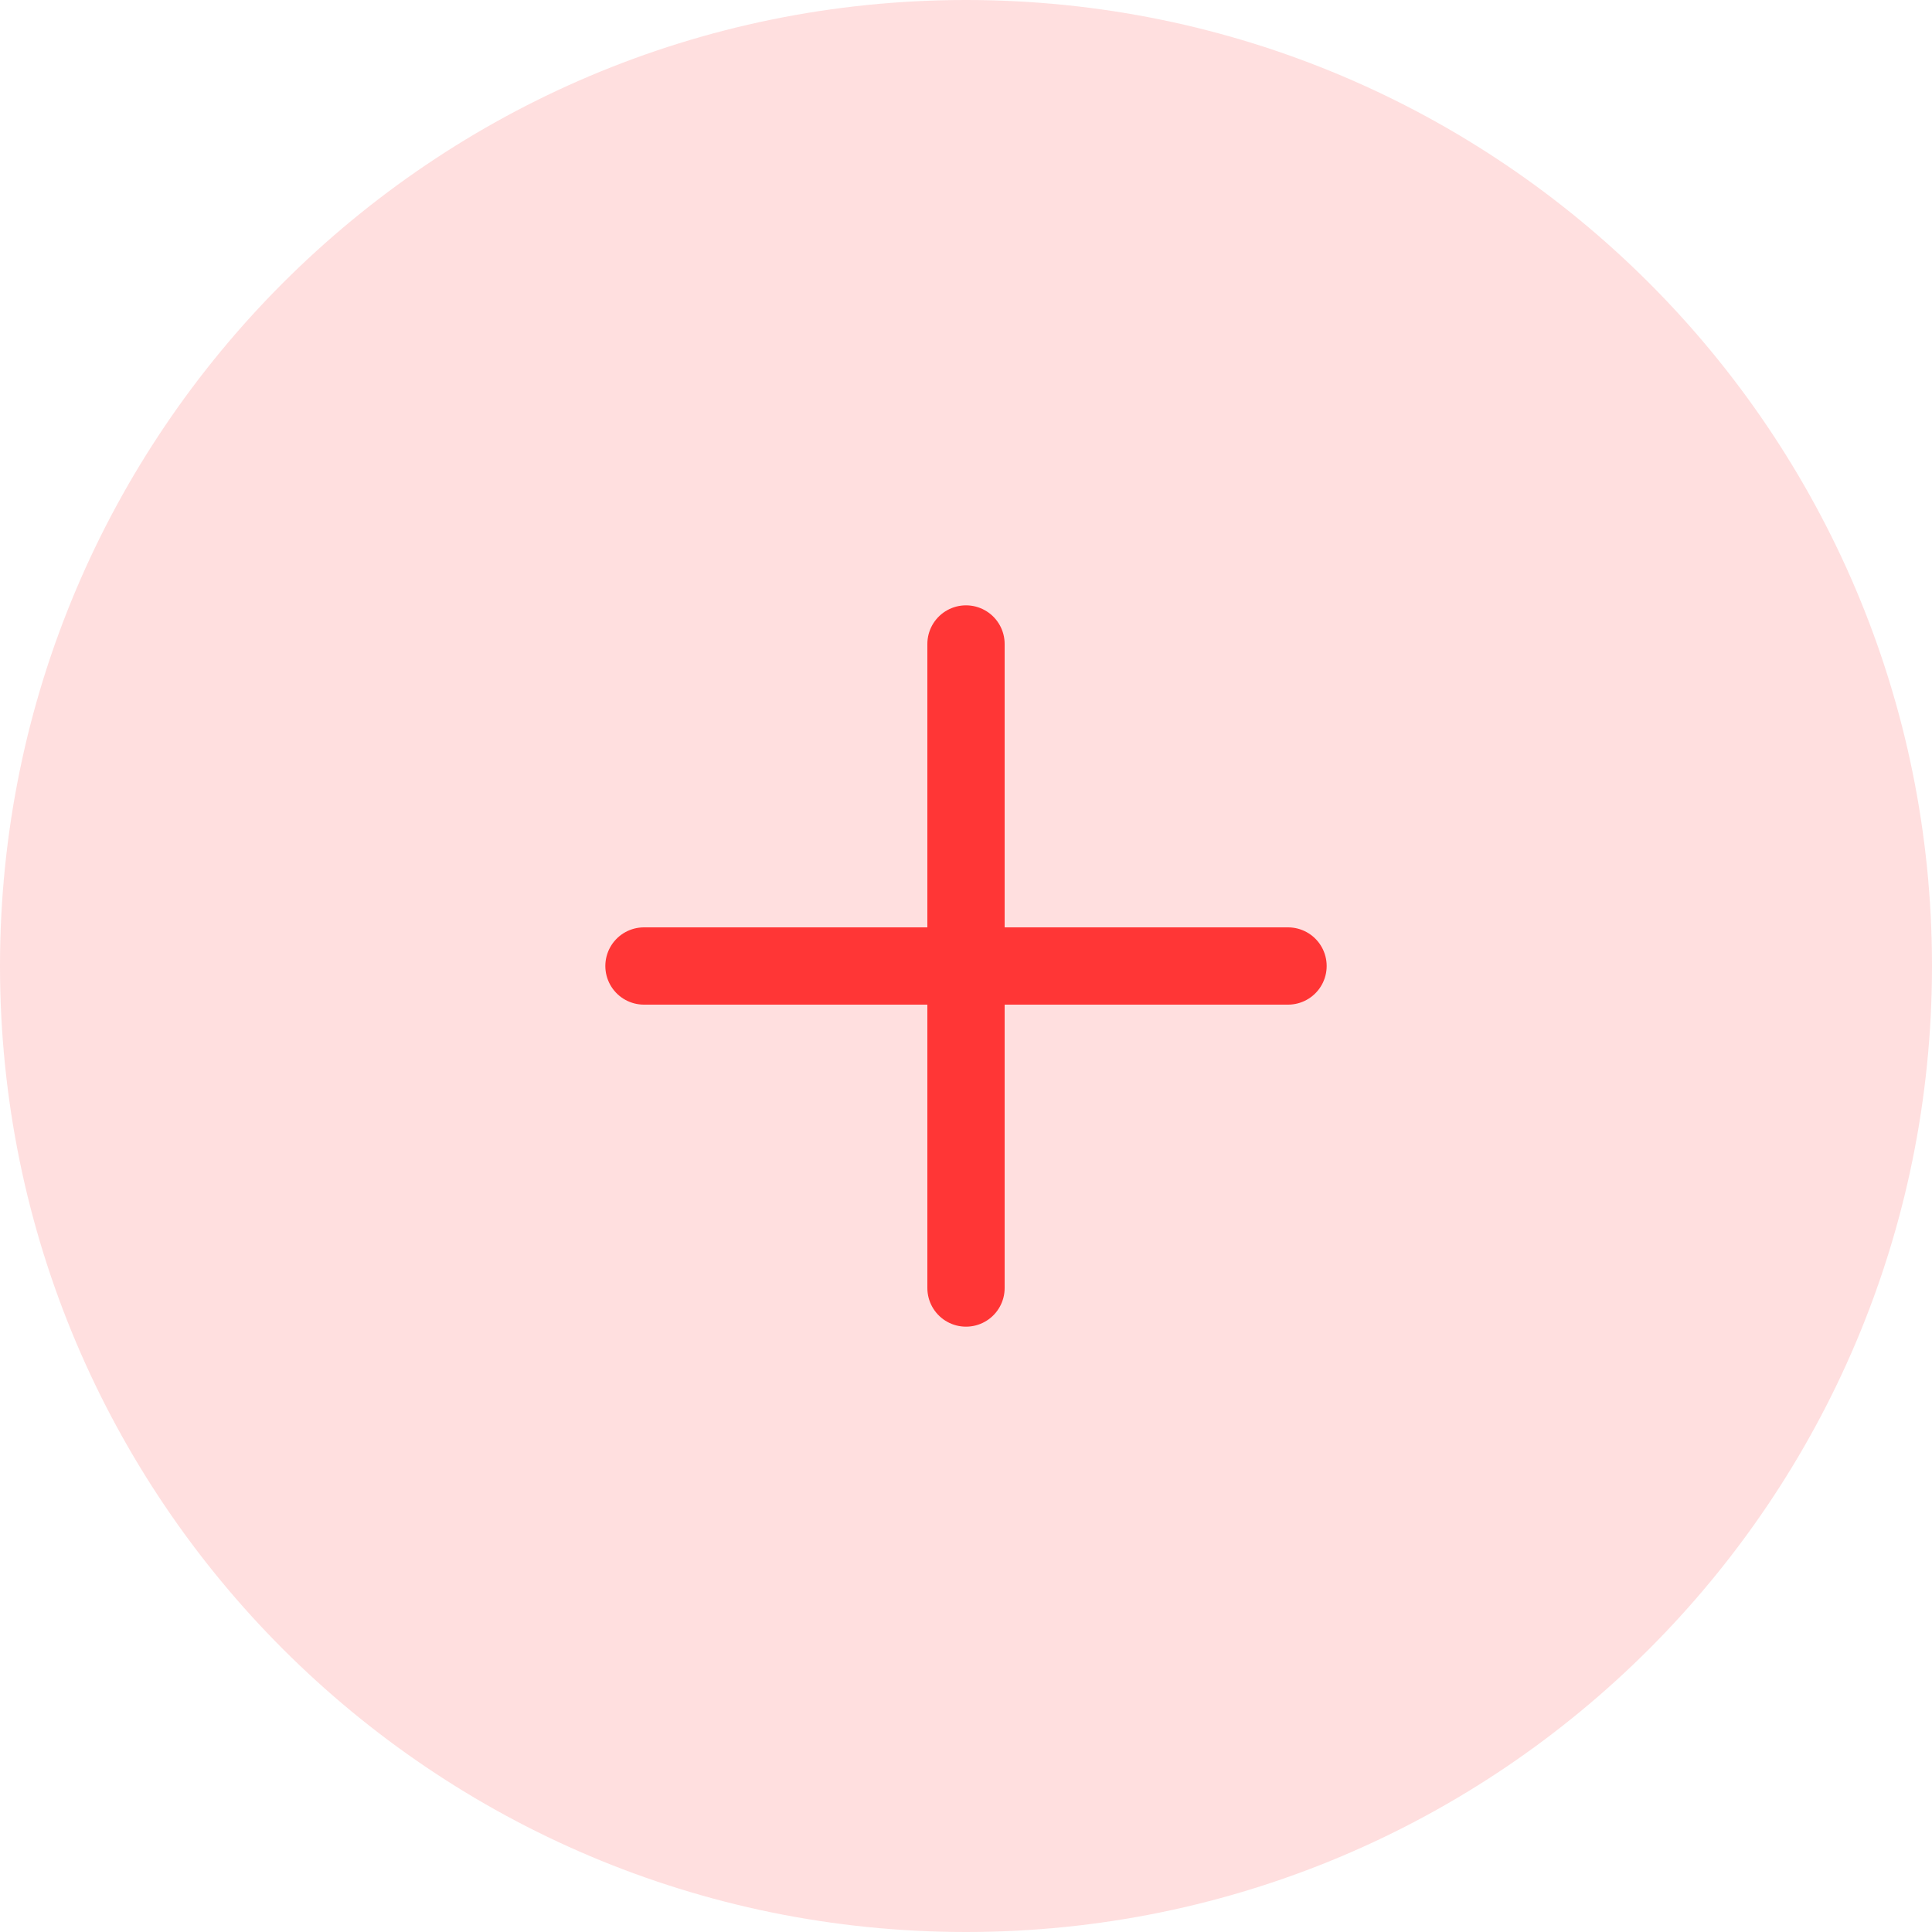
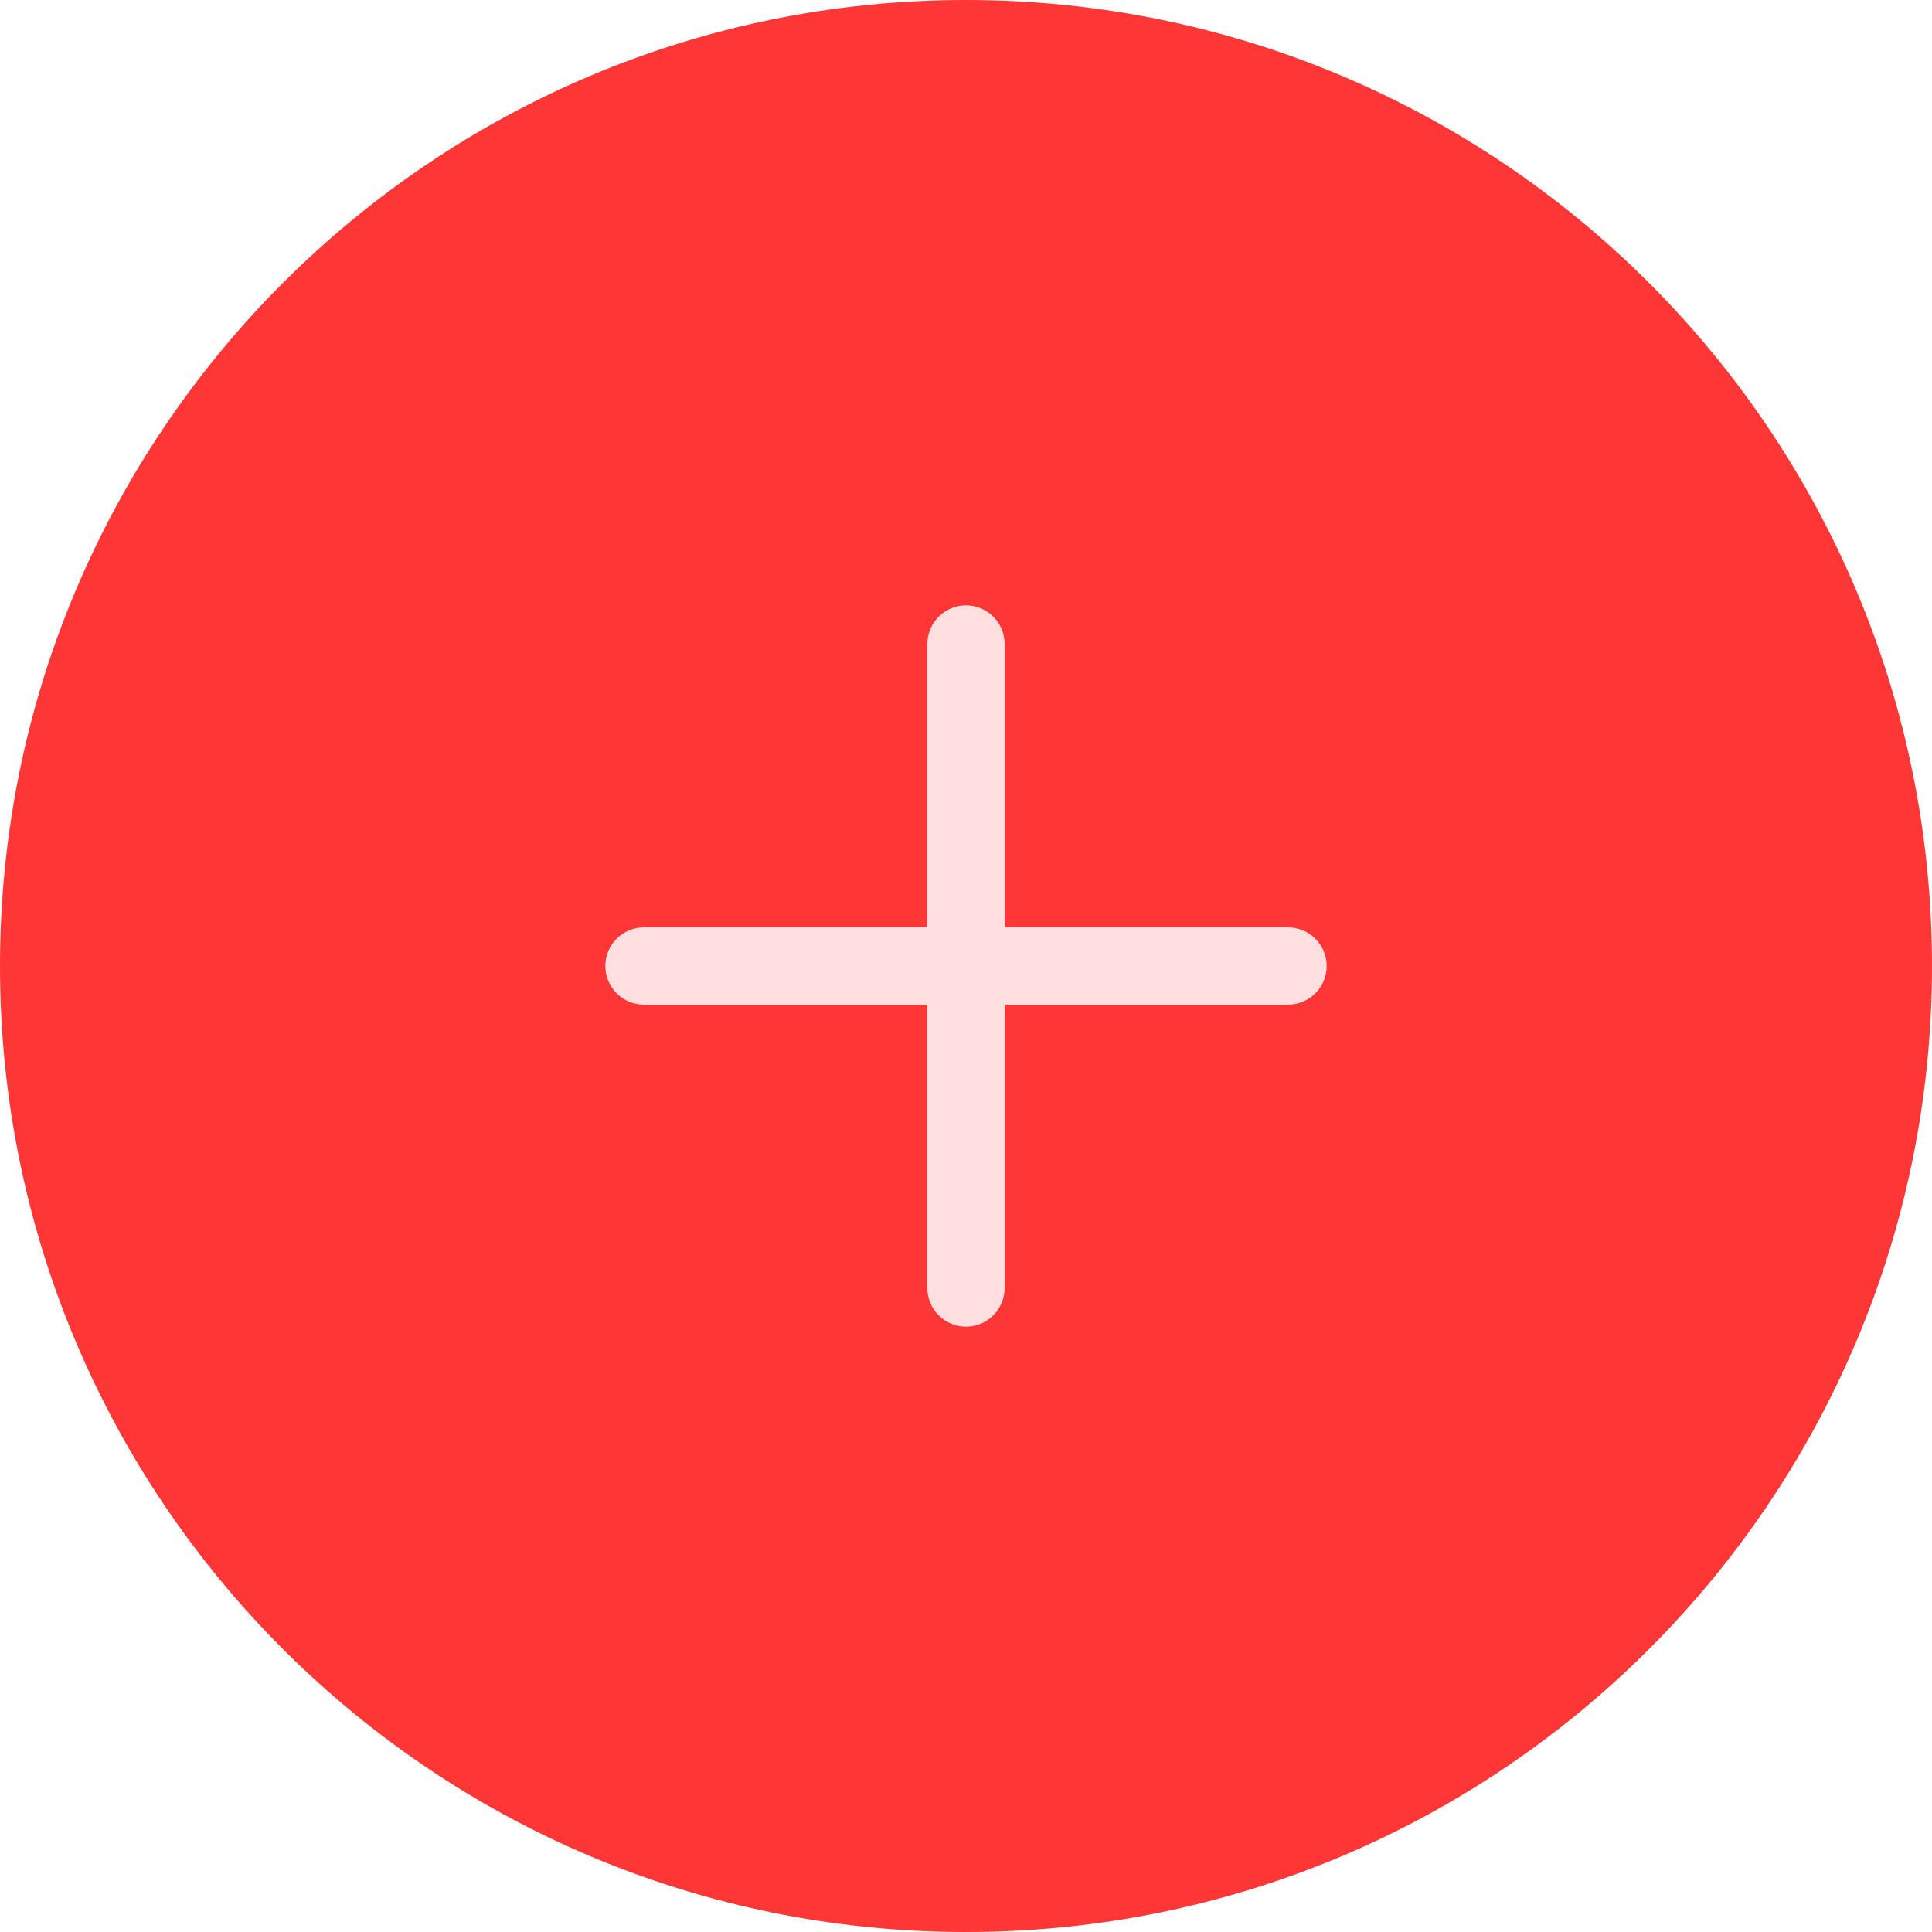
<svg xmlns="http://www.w3.org/2000/svg" width="25" height="25" viewBox="0 0 25 25" fill="none">
-   <circle cx="12.5" cy="12.5" r="12.5" fill="#FFDFDF" />
-   <path d="M12.5 8.333V16.667" stroke="#FF3636" stroke-linecap="round" stroke-linejoin="round" />
-   <path d="M8.333 12.5H16.667" stroke="#FF3636" stroke-linecap="round" stroke-linejoin="round" />
+   <circle cx="12.5" cy="12.5" r="12.5" fill="#FF3636" />
+   <path d="M12.5 8.333V16.667" stroke="#FFDFDF" stroke-linecap="round" stroke-linejoin="round" />
+   <path d="M8.333 12.5H16.667" stroke="#FFDFDF" stroke-linecap="round" stroke-linejoin="round" />
</svg>
